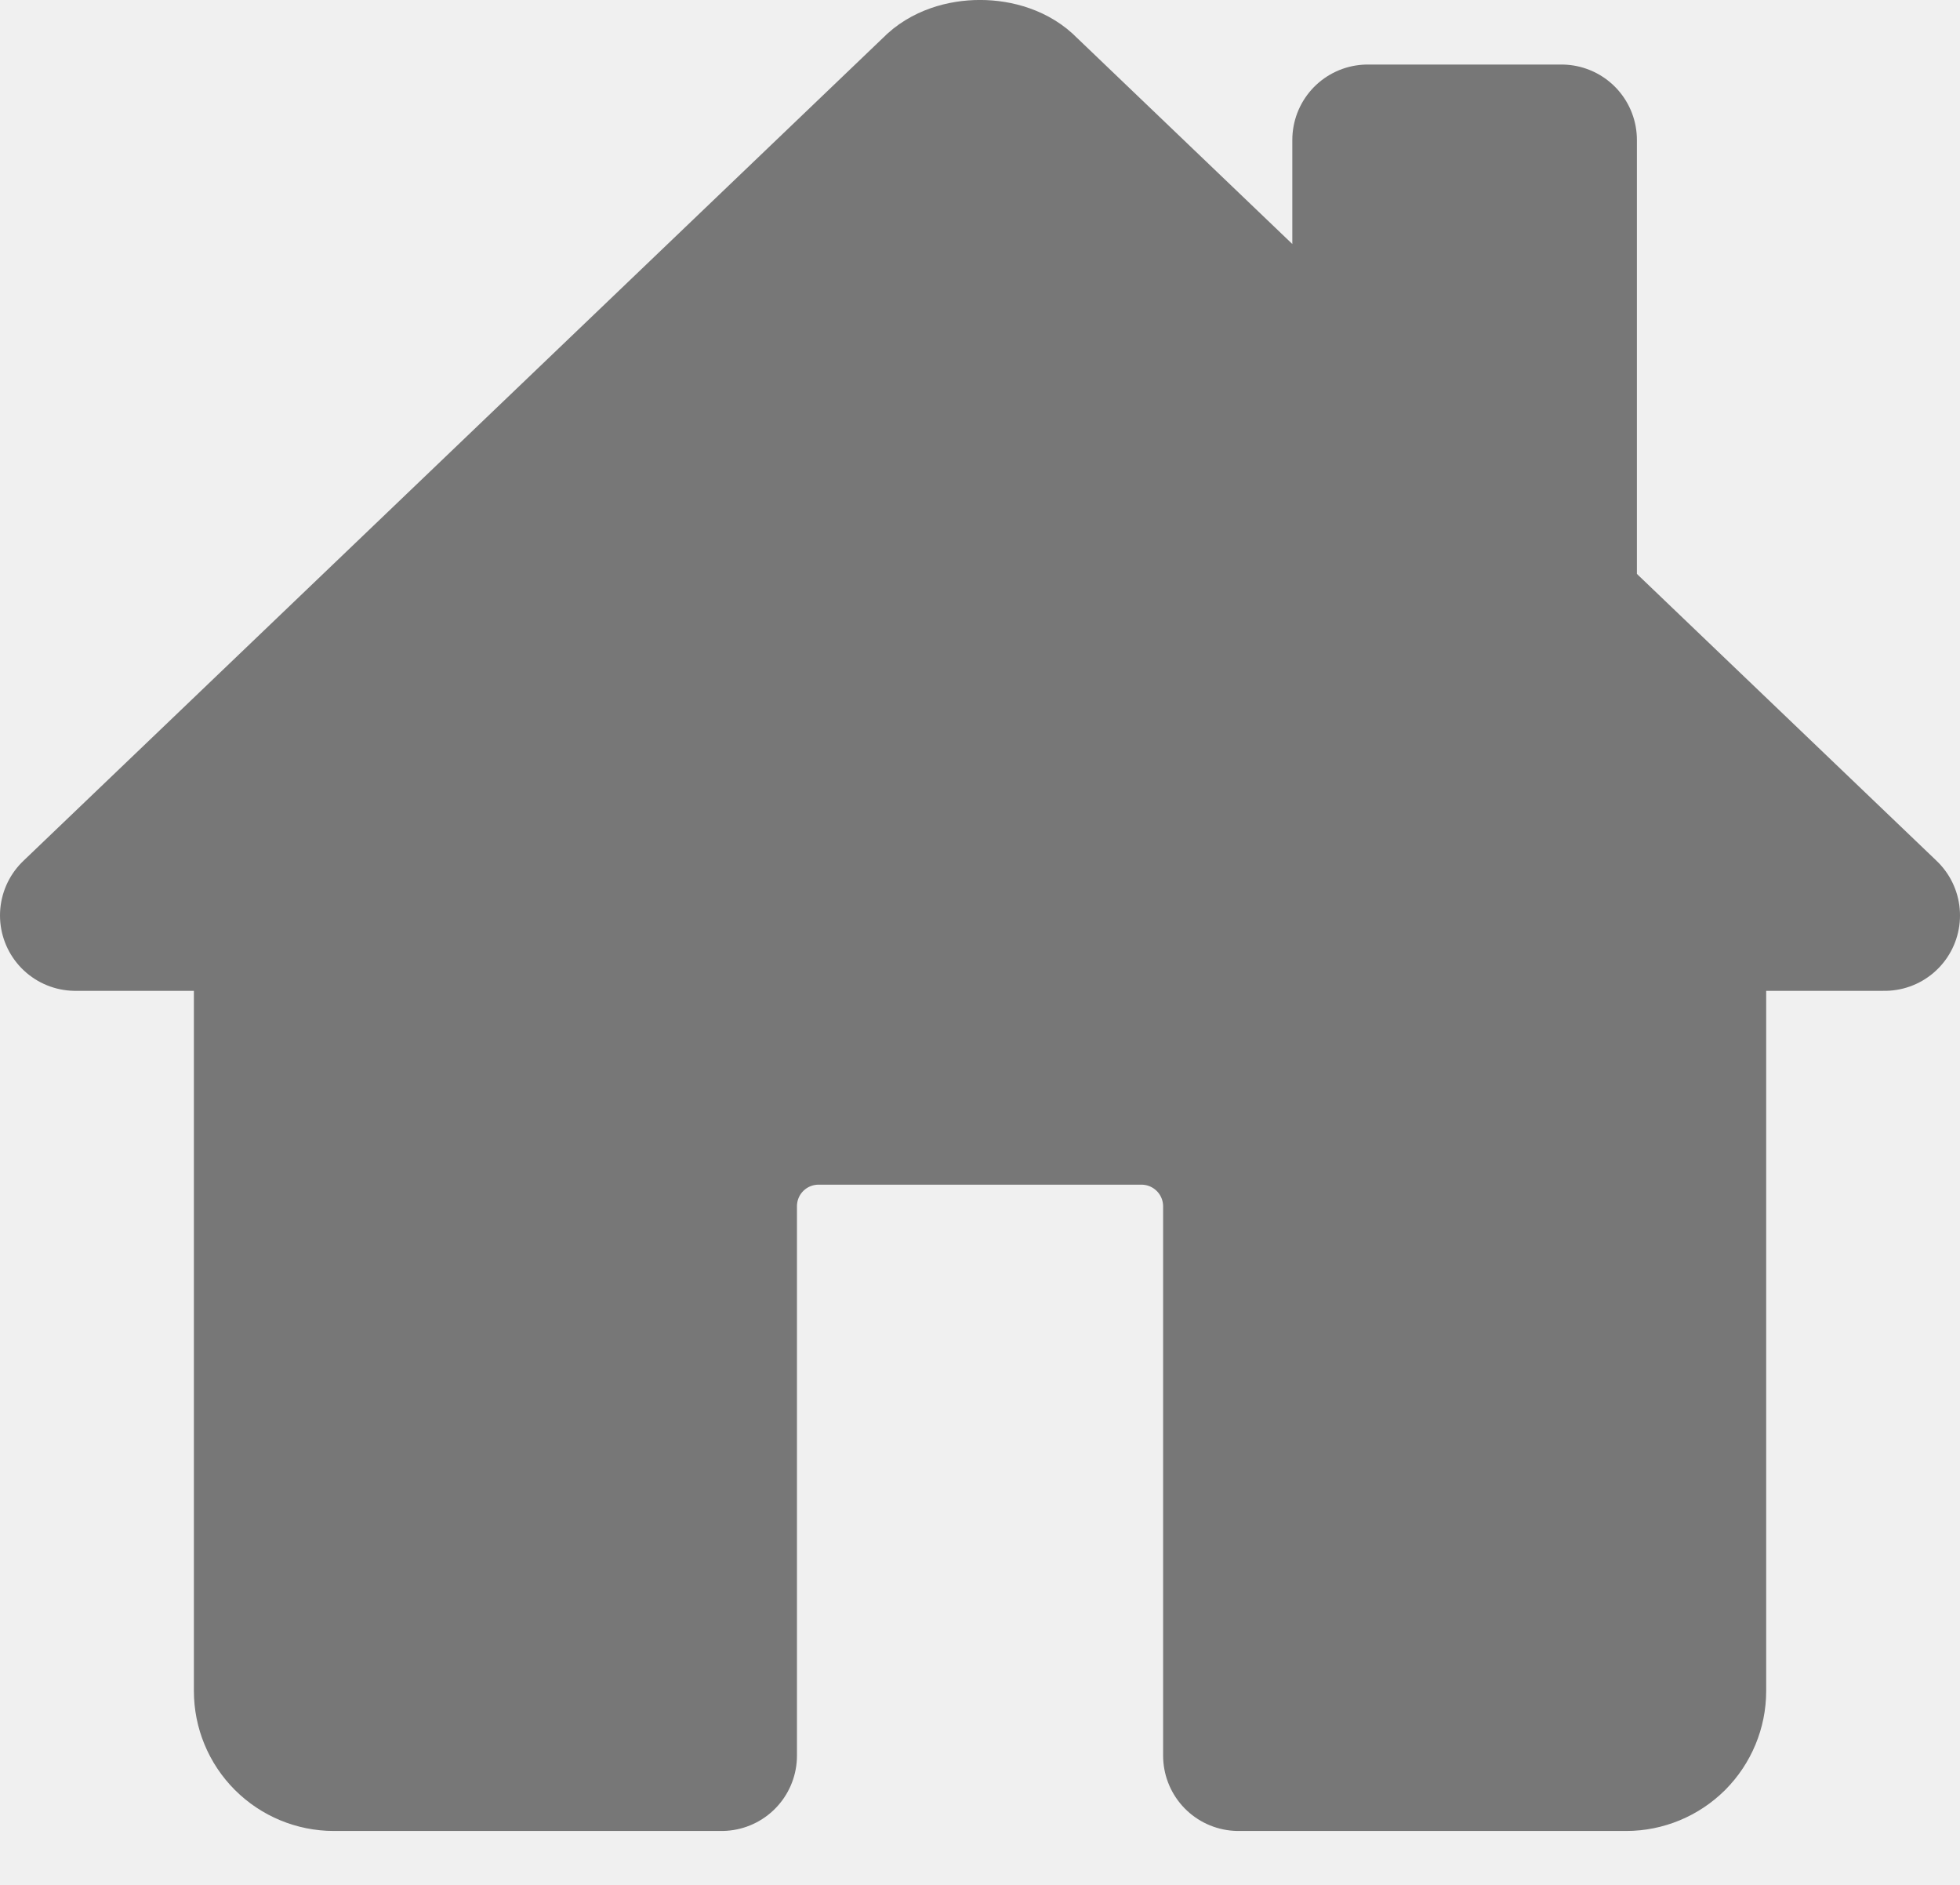
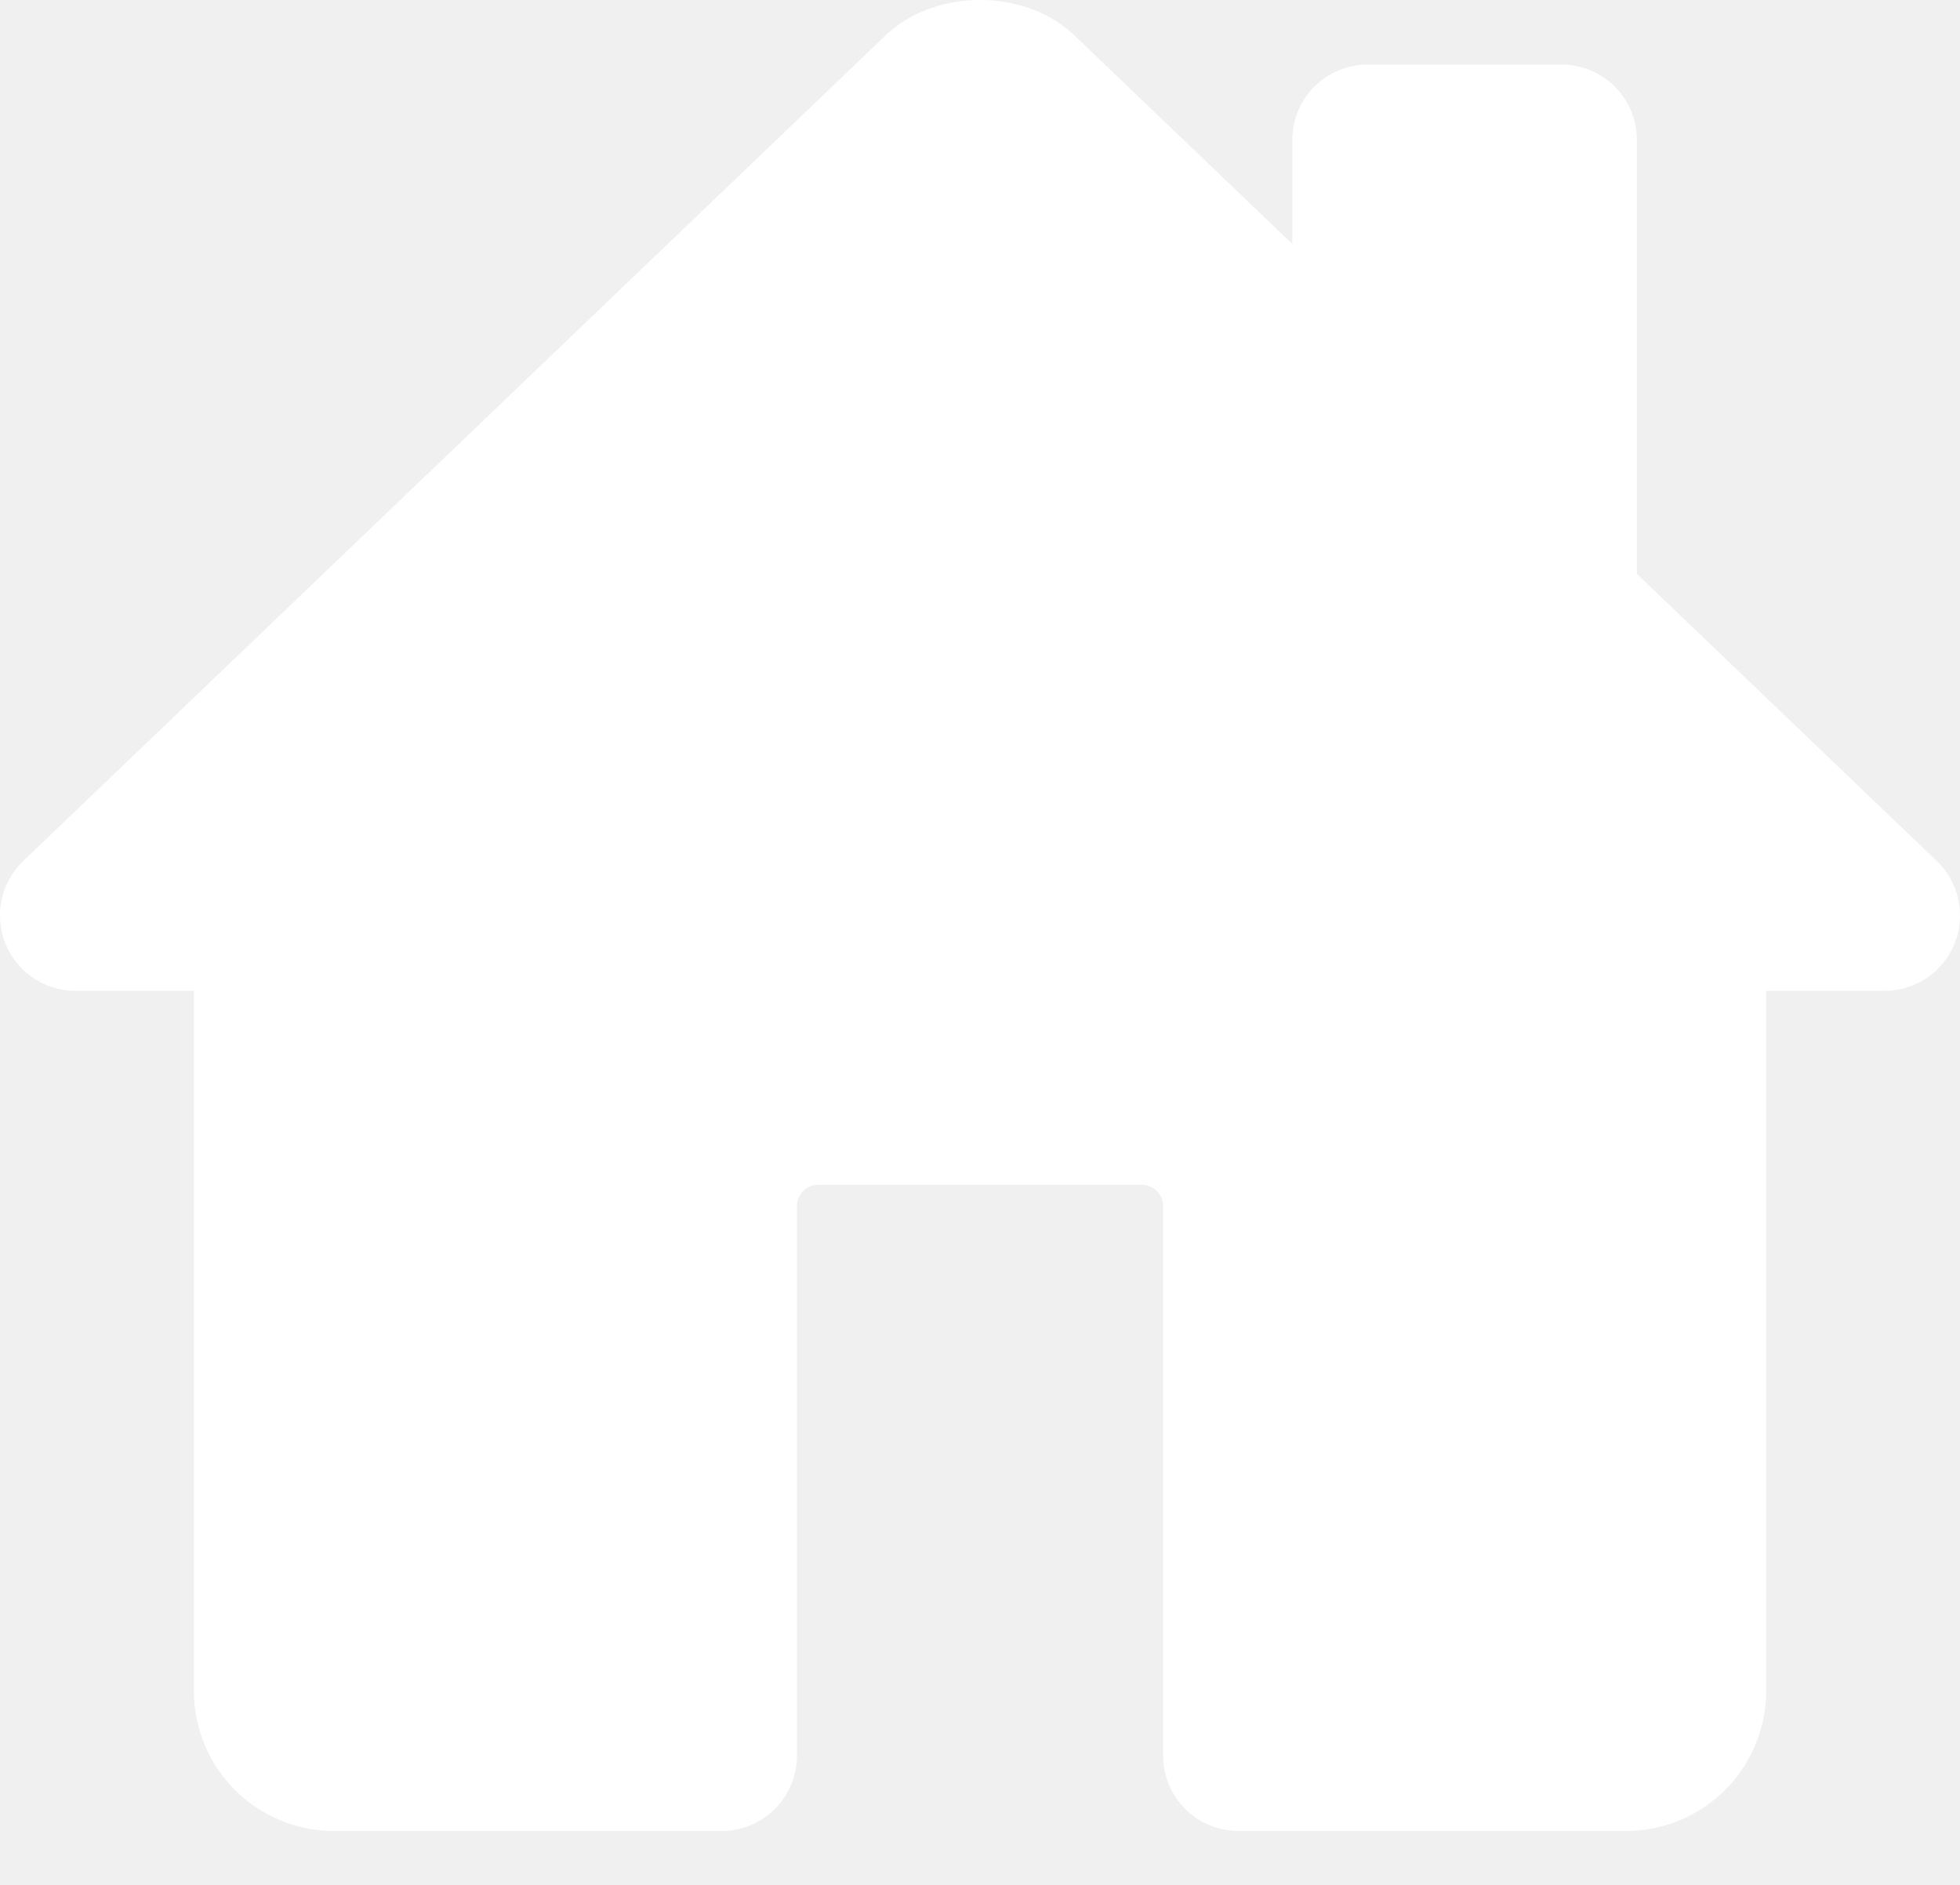
<svg xmlns="http://www.w3.org/2000/svg" width="26" height="25" viewBox="0 0 26 25" fill="none">
-   <path d="M3.572 9.785V22.428C3.572 22.655 3.662 22.873 3.823 23.034C3.983 23.194 4.201 23.285 4.429 23.285H9.572V15.999C9.572 15.658 9.707 15.331 9.948 15.09C10.189 14.849 10.516 14.713 10.857 14.713H15.143C15.484 14.713 15.811 14.849 16.052 15.09C16.293 15.331 16.429 15.658 16.429 15.999V23.285H21.572C21.799 23.285 22.017 23.194 22.178 23.034C22.338 22.873 22.429 22.655 22.429 22.428V9.785" fill="#777777" />
-   <path d="M3.572 9.785V22.428C3.572 22.655 3.662 22.873 3.823 23.034C3.983 23.194 4.201 23.285 4.429 23.285H9.572V15.999C9.572 15.658 9.707 15.331 9.948 15.09C10.189 14.849 10.516 14.713 10.857 14.713H15.143C15.484 14.713 15.811 14.849 16.052 15.09C16.293 15.331 16.429 15.658 16.429 15.999V23.285H21.572C21.799 23.285 22.017 23.194 22.178 23.034C22.338 22.873 22.429 22.655 22.429 22.428V9.785" stroke="#777777" stroke-width="2" stroke-linecap="round" stroke-linejoin="round" />
-   <path d="M25 12.142L13.583 1.213C13.316 0.93 12.689 0.927 12.417 1.213L1 12.142H25ZM20.714 8.017V1.856H18.143V5.553" fill="#777777" />
-   <path d="M20.714 8.017V1.856H18.143V5.553M25 12.142L13.583 1.213C13.316 0.93 12.689 0.927 12.417 1.213L1 12.142H25Z" stroke="#777777" stroke-width="2" stroke-linecap="round" stroke-linejoin="round" />
+   <path d="M3.572 9.785V22.428C3.572 22.655 3.662 22.873 3.823 23.034C3.983 23.194 4.201 23.285 4.429 23.285H9.572V15.999C9.572 15.658 9.707 15.331 9.948 15.09C10.189 14.849 10.516 14.713 10.857 14.713H15.143C15.484 14.713 15.811 14.849 16.052 15.09C16.293 15.331 16.429 15.658 16.429 15.999V23.285H21.572C21.799 23.285 22.017 23.194 22.178 23.034C22.338 22.873 22.429 22.655 22.429 22.428V9.785" fill="#ffffff" />
+   <path d="M3.572 9.785V22.428C3.572 22.655 3.662 22.873 3.823 23.034C3.983 23.194 4.201 23.285 4.429 23.285H9.572V15.999C9.572 15.658 9.707 15.331 9.948 15.09C10.189 14.849 10.516 14.713 10.857 14.713H15.143C15.484 14.713 15.811 14.849 16.052 15.09C16.293 15.331 16.429 15.658 16.429 15.999V23.285H21.572C21.799 23.285 22.017 23.194 22.178 23.034C22.338 22.873 22.429 22.655 22.429 22.428V9.785" stroke="#ffffff" stroke-width="2" stroke-linecap="round" stroke-linejoin="round" />
+   <path d="M25 12.142L13.583 1.213C13.316 0.93 12.689 0.927 12.417 1.213L1 12.142H25ZM20.714 8.017V1.856H18.143V5.553" fill="#ffffff" />
+   <path d="M20.714 8.017V1.856H18.143V5.553M25 12.142L13.583 1.213C13.316 0.93 12.689 0.927 12.417 1.213L1 12.142H25Z" stroke="#ffffff" stroke-width="2" stroke-linecap="round" stroke-linejoin="round" />
</svg>
